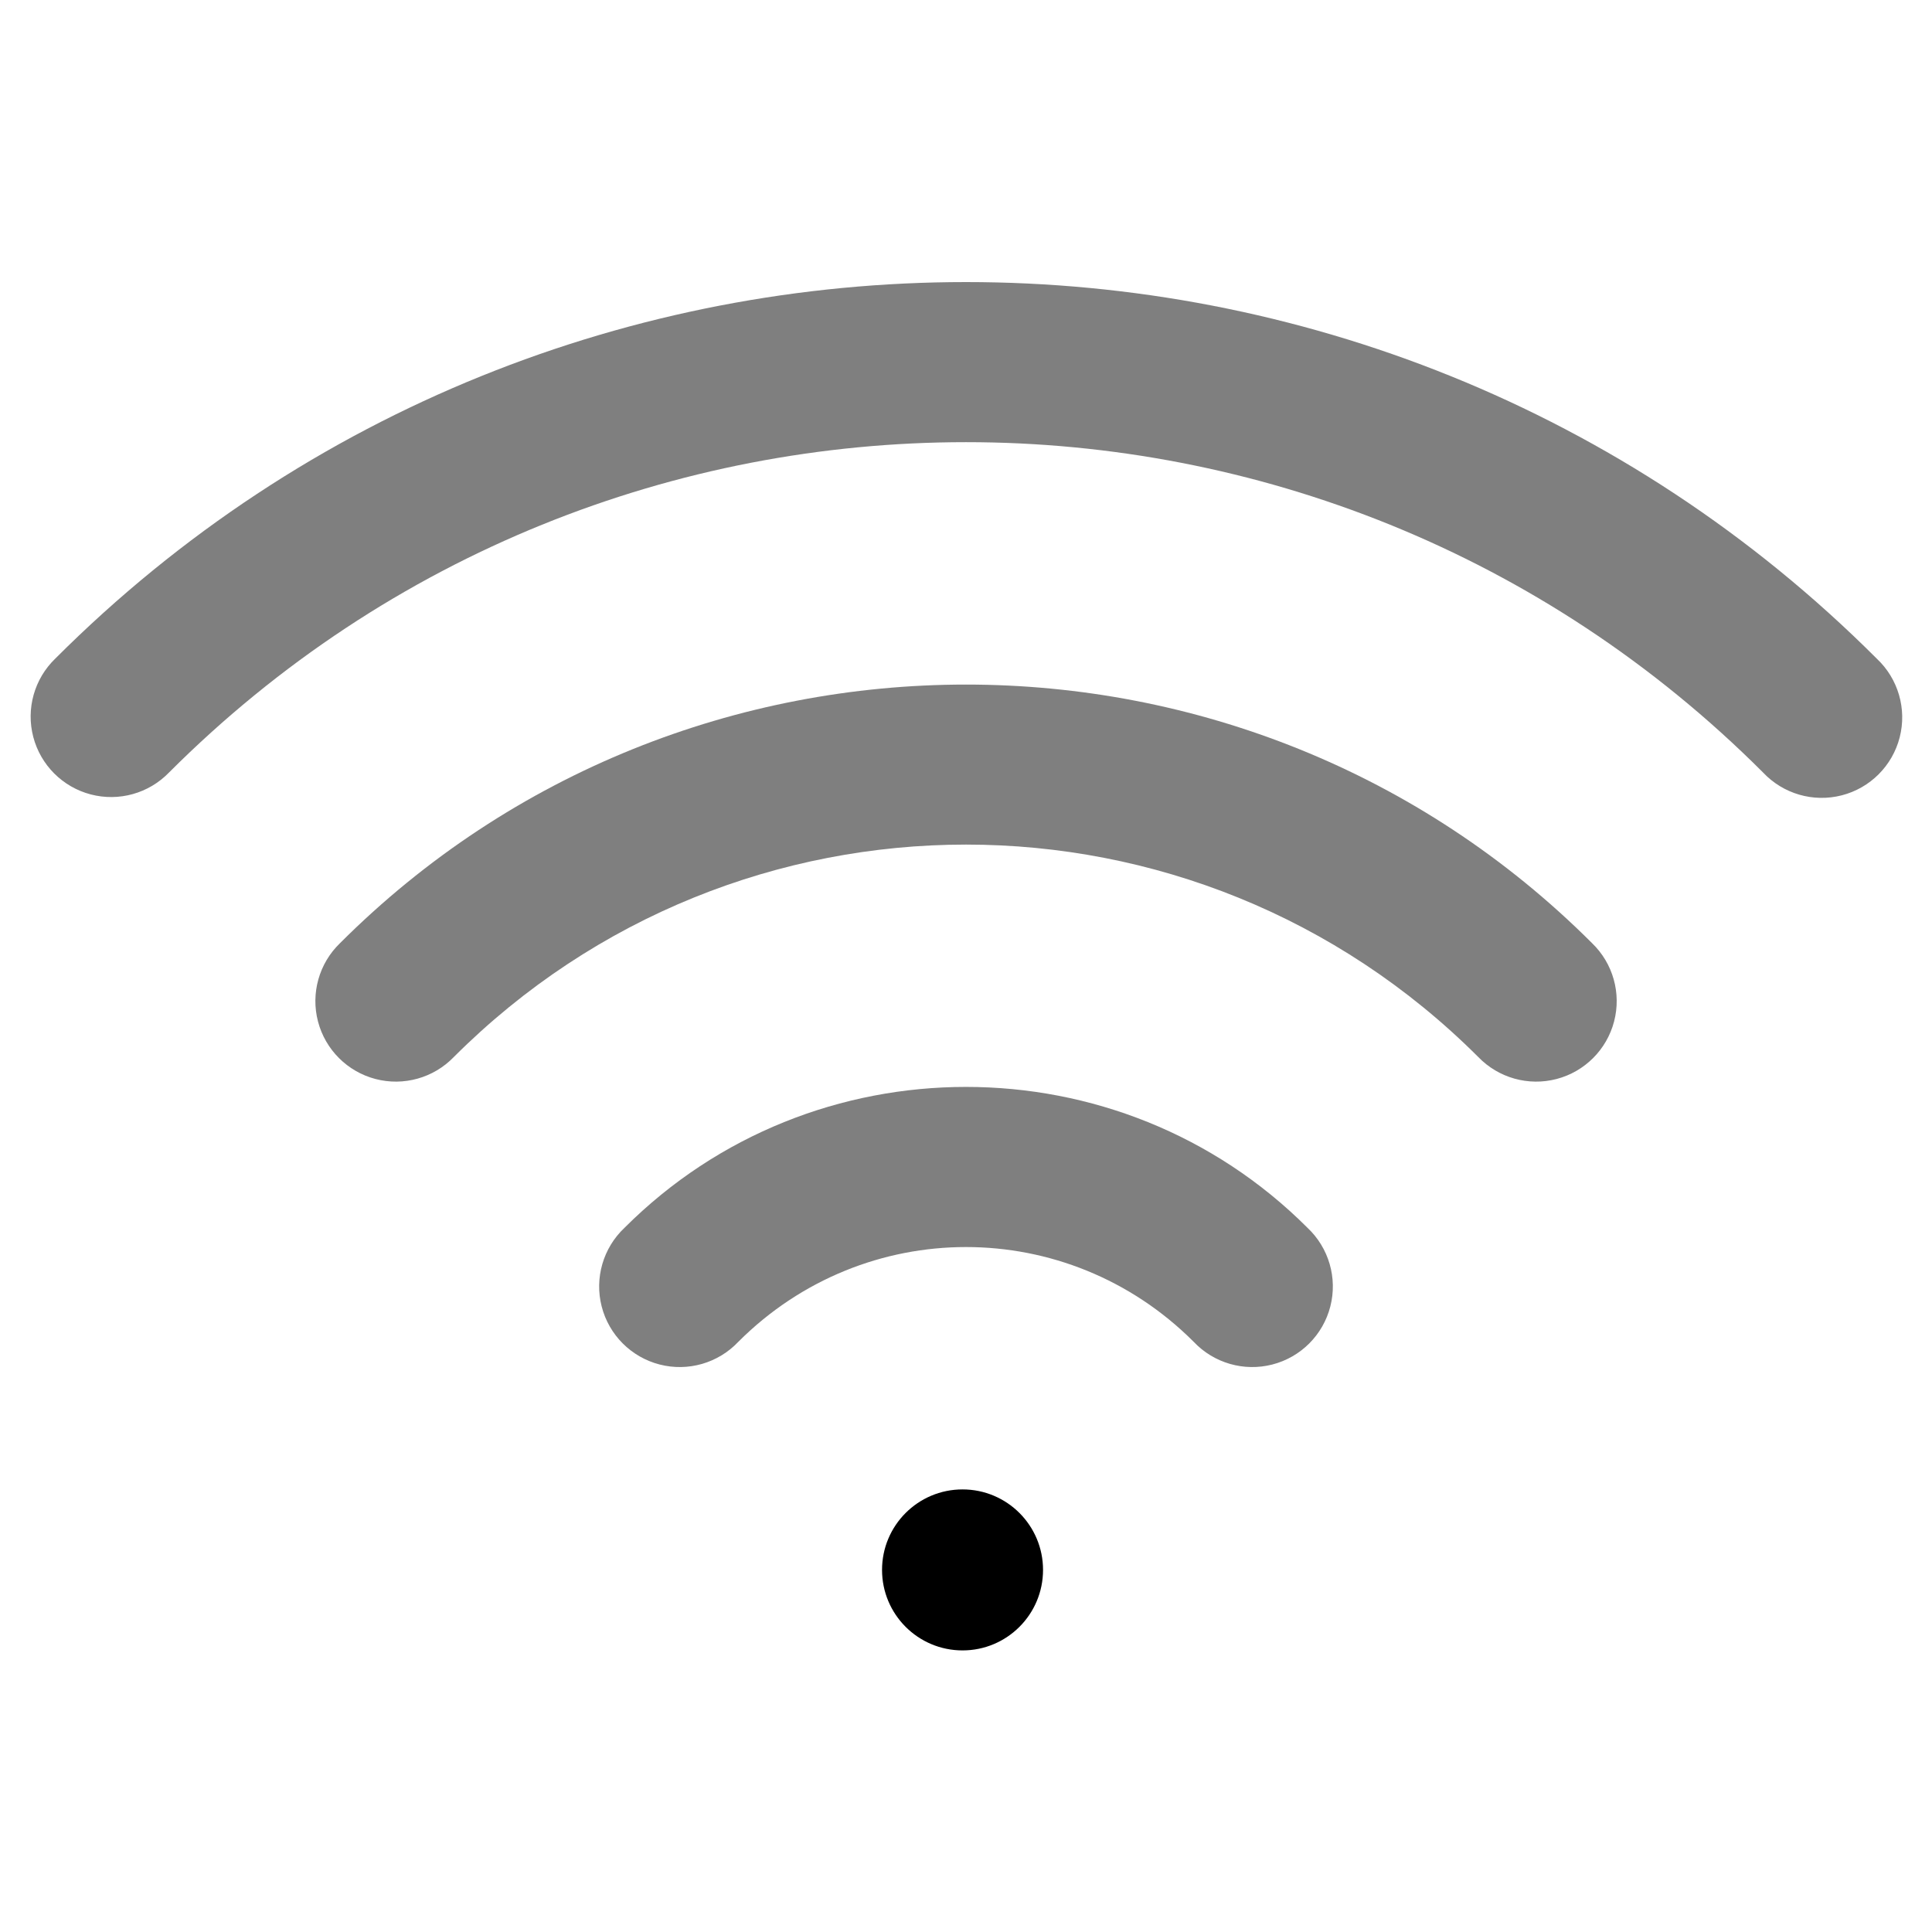
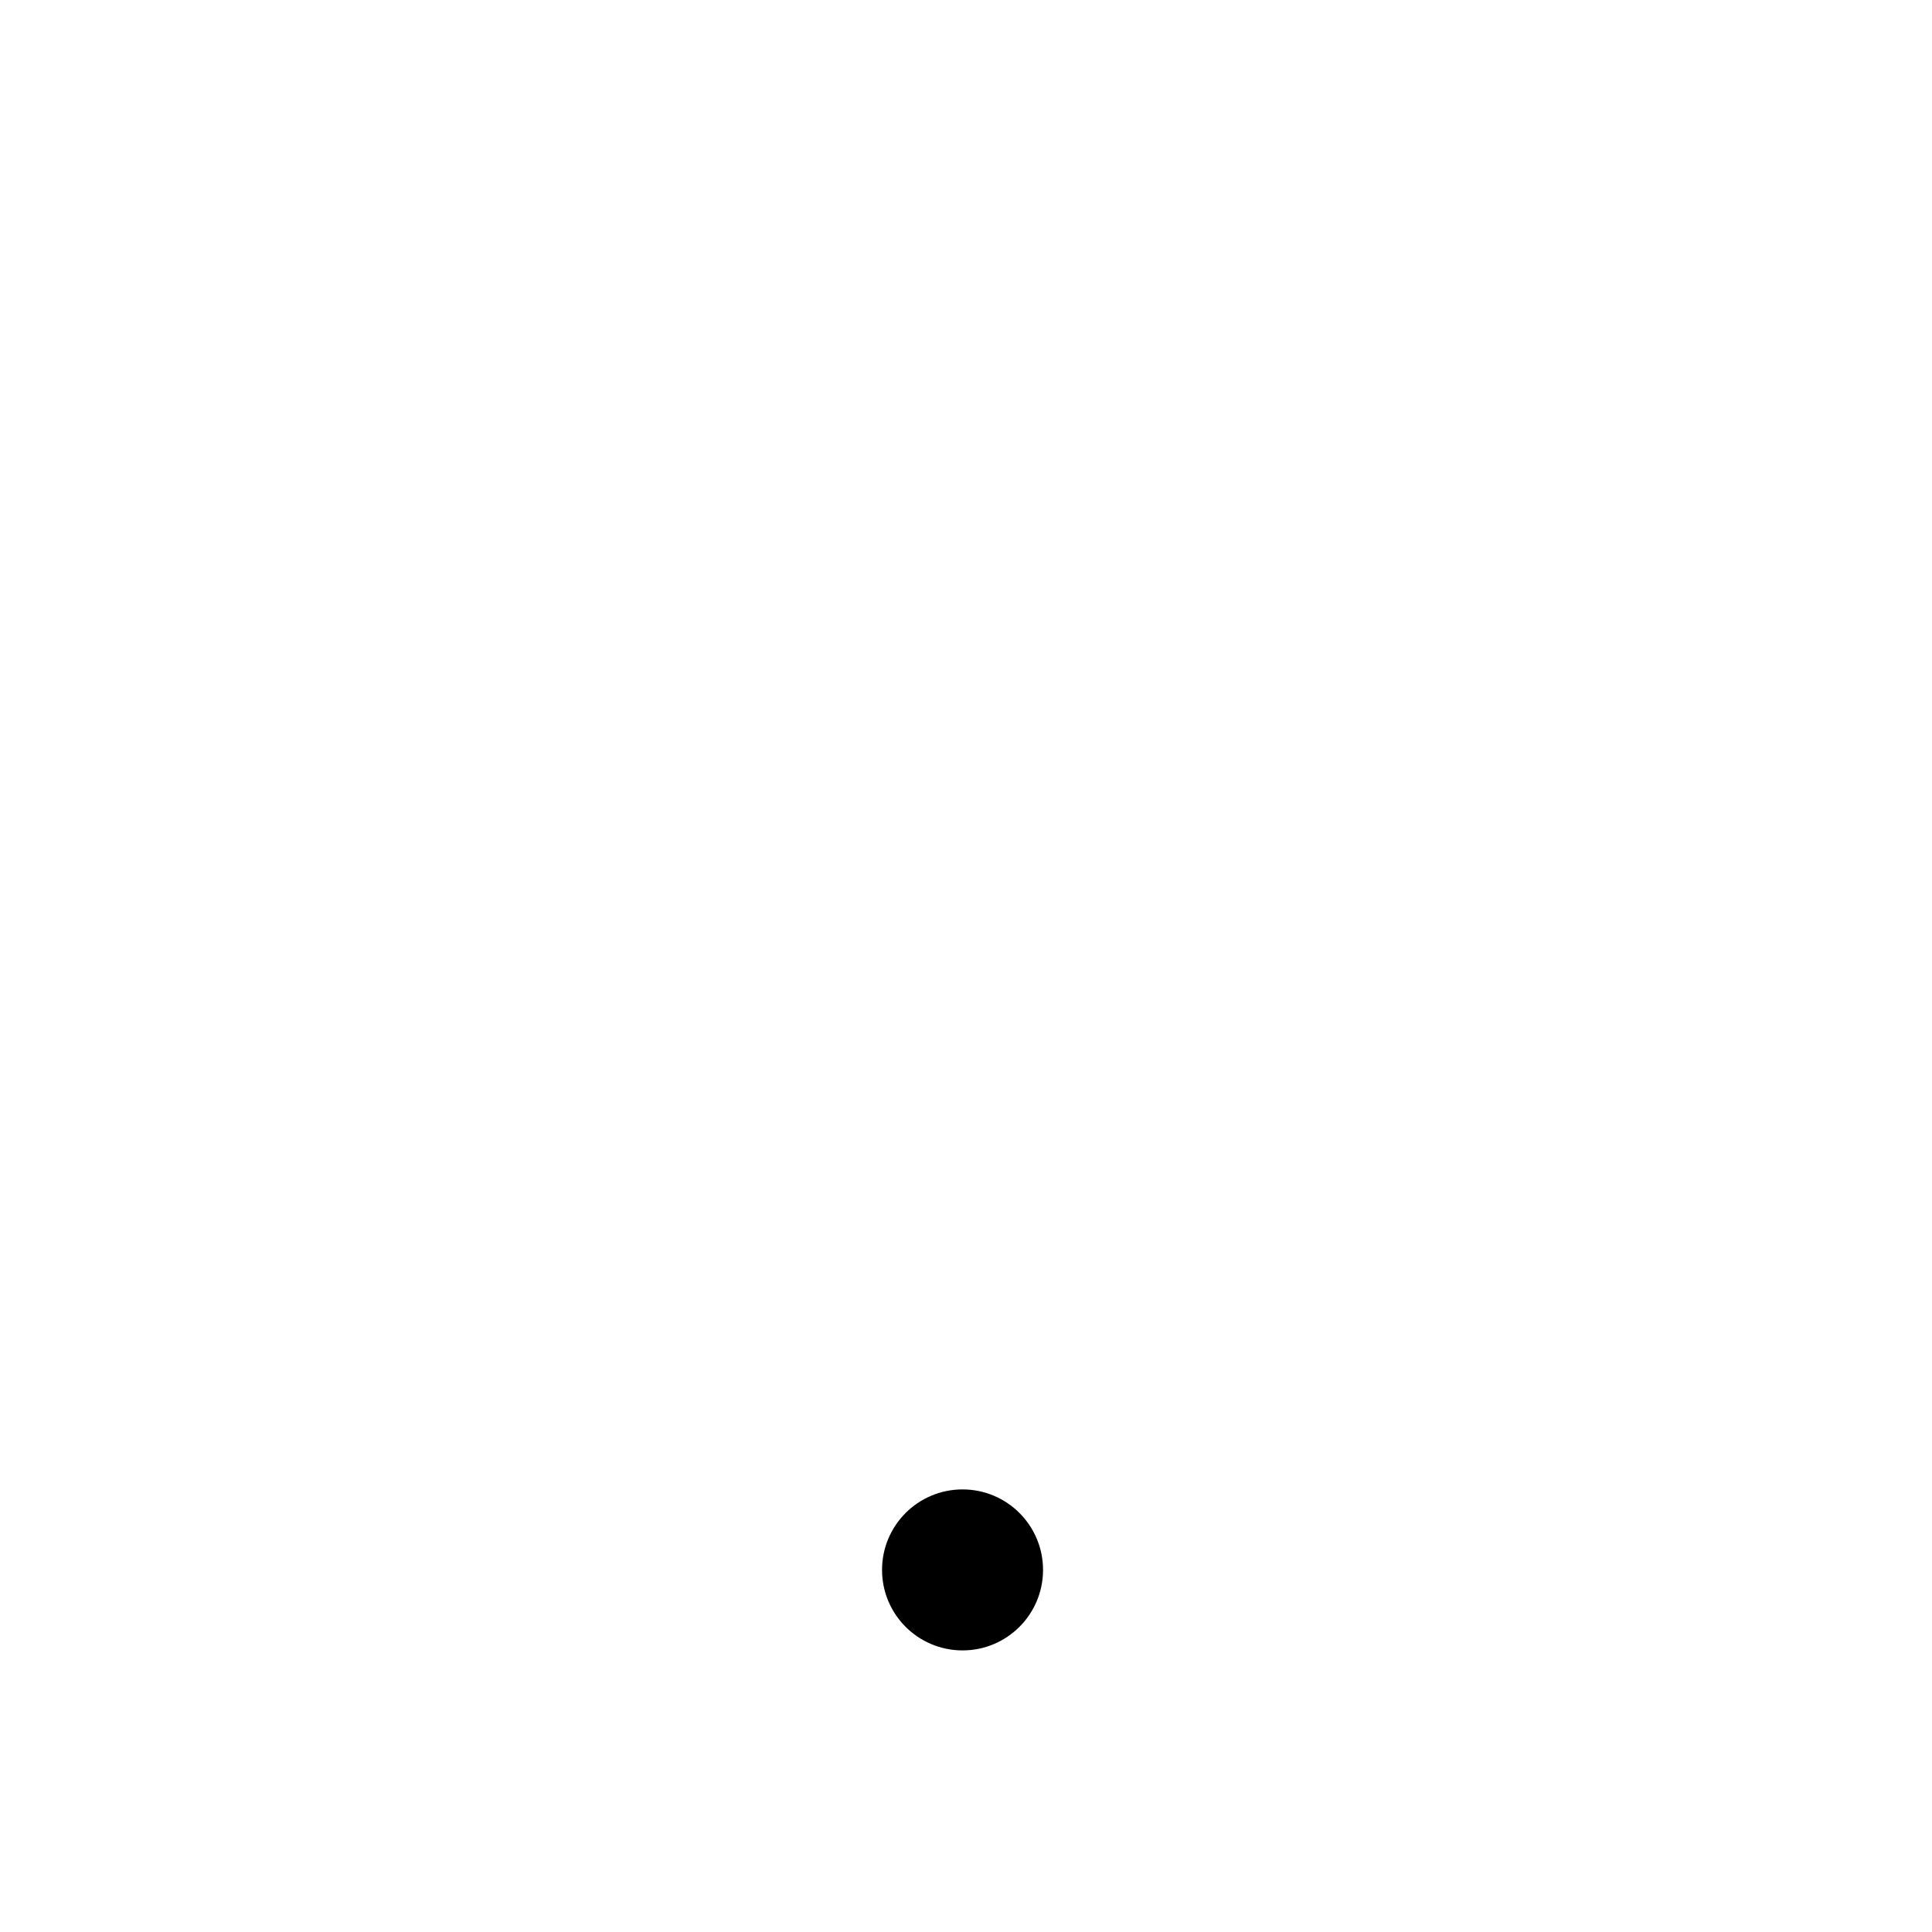
- <svg xmlns="http://www.w3.org/2000/svg" style="isolation:isolate" viewBox="0 0 24 24" width="24" height="24" version="1.1" id="svg17">
+ <svg xmlns="http://www.w3.org/2000/svg" style="isolation:isolate" viewBox="0 0 24 24" width="24" height="24" version="1.1" id="svg11">
  <defs id="defs5">
-     <clipPath id="_clipPath_cBqmR8jknbvCaarKGDaQ5MwWmxoslesj">
+     <clipPath id="_clipPath_NRsbRGwDkME1hfmGuUn5JhlrBpFIL2H3">
      <rect width="24" height="24" id="rect2" />
    </clipPath>
  </defs>
  <path style="color:#000000;font-style:normal;font-variant:normal;font-weight:normal;font-stretch:normal;font-size:medium;line-height:normal;font-family:sans-serif;font-variant-ligatures:normal;font-variant-position:normal;font-variant-caps:normal;font-variant-numeric:normal;font-variant-alternates:normal;font-feature-settings:normal;text-indent:0;text-align:start;text-decoration:none;text-decoration-line:none;text-decoration-style:solid;text-decoration-color:#000000;letter-spacing:normal;word-spacing:normal;text-transform:none;writing-mode:lr-tb;direction:ltr;text-orientation:mixed;dominant-baseline:auto;baseline-shift:baseline;text-anchor:start;white-space:normal;shape-padding:0;clip-rule:nonzero;display:inline;overflow:visible;visibility:visible;opacity:1;isolation:auto;mix-blend-mode:normal;color-interpolation:sRGB;color-interpolation-filters:linearRGB;solid-color:#000000;solid-opacity:1;vector-effect:non-scaling-stroke;fill:#000000;fill-opacity:1;fill-rule:nonzero;stroke:none;stroke-width:2;stroke-linecap:round;stroke-linejoin:round;stroke-miterlimit:4;stroke-dasharray:none;stroke-dashoffset:0;stroke-opacity:1;color-rendering:auto;image-rendering:auto;shape-rendering:auto;text-rendering:auto;enable-background:accumulate" d="m 11.957,18.502 a 1,1 0 1 0 0,2 1,1 0 1 0 0,-2 z" id="line7" />
-   <path style="color:#000000;font-style:normal;font-variant:normal;font-weight:normal;font-stretch:normal;font-size:medium;line-height:normal;font-family:sans-serif;font-variant-ligatures:normal;font-variant-position:normal;font-variant-caps:normal;font-variant-numeric:normal;font-variant-alternates:normal;font-feature-settings:normal;text-indent:0;text-align:start;text-decoration:none;text-decoration-line:none;text-decoration-style:solid;text-decoration-color:#000000;letter-spacing:normal;word-spacing:normal;text-transform:none;writing-mode:lr-tb;direction:ltr;text-orientation:mixed;dominant-baseline:auto;baseline-shift:baseline;text-anchor:start;white-space:normal;shape-padding:0;clip-rule:nonzero;display:inline;overflow:visible;visibility:visible;opacity:1;isolation:auto;mix-blend-mode:normal;color-interpolation:sRGB;color-interpolation-filters:linearRGB;solid-color:#000000;solid-opacity:1;vector-effect:non-scaling-stroke;fill:#000000;fill-opacity:0.5;fill-rule:nonzero;stroke:none;stroke-width:2;stroke-linecap:round;stroke-linejoin:round;stroke-miterlimit:3;stroke-dasharray:none;stroke-dashoffset:0;stroke-opacity:1;color-rendering:auto;image-rendering:auto;shape-rendering:auto;text-rendering:auto;enable-background:accumulate" d="m 12,8.504 c -2.818,0 -5.635,1.071 -7.777,3.213 a 1,1 0 1 0 1.414,1.414 c 3.52,-3.519 9.206,-3.519 12.727,0 a 1,1 0 1 0 1.414,-1.414 C 17.635,9.575 14.818,8.504 12,8.504 Z" id="path9" />
-   <path style="color:#000000;font-style:normal;font-variant:normal;font-weight:normal;font-stretch:normal;font-size:medium;line-height:normal;font-family:sans-serif;font-variant-ligatures:normal;font-variant-position:normal;font-variant-caps:normal;font-variant-numeric:normal;font-variant-alternates:normal;font-feature-settings:normal;text-indent:0;text-align:start;text-decoration:none;text-decoration-line:none;text-decoration-style:solid;text-decoration-color:#000000;letter-spacing:normal;word-spacing:normal;text-transform:none;writing-mode:lr-tb;direction:ltr;text-orientation:mixed;dominant-baseline:auto;baseline-shift:baseline;text-anchor:start;white-space:normal;shape-padding:0;clip-rule:nonzero;display:inline;overflow:visible;visibility:visible;opacity:1;isolation:auto;mix-blend-mode:normal;color-interpolation:sRGB;color-interpolation-filters:linearRGB;solid-color:#000000;solid-opacity:1;vector-effect:non-scaling-stroke;fill:#000000;fill-opacity:0.5;fill-rule:nonzero;stroke:none;stroke-width:2;stroke-linecap:round;stroke-linejoin:round;stroke-miterlimit:3;stroke-dasharray:none;stroke-dashoffset:0;stroke-opacity:1;color-rendering:auto;image-rendering:auto;shape-rendering:auto;text-rendering:auto;enable-background:accumulate" d="m 12,3.504 c -4.098,1e-7 -8.196,1.559 -11.314,4.678 A 1,1 0 1 0 2.1,9.596 c 5.471,-5.471 14.33,-5.471 19.801,0 A 1,1 0 1 0 23.314,8.182 C 20.196,5.063 16.098,3.504 12,3.504 Z" id="path11" />
-   <path style="color:#000000;font-style:normal;font-variant:normal;font-weight:normal;font-stretch:normal;font-size:medium;line-height:normal;font-family:sans-serif;font-variant-ligatures:normal;font-variant-position:normal;font-variant-caps:normal;font-variant-numeric:normal;font-variant-alternates:normal;font-feature-settings:normal;text-indent:0;text-align:start;text-decoration:none;text-decoration-line:none;text-decoration-style:solid;text-decoration-color:#000000;letter-spacing:normal;word-spacing:normal;text-transform:none;writing-mode:lr-tb;direction:ltr;text-orientation:mixed;dominant-baseline:auto;baseline-shift:baseline;text-anchor:start;white-space:normal;shape-padding:0;clip-rule:nonzero;display:inline;overflow:visible;visibility:visible;opacity:1;isolation:auto;mix-blend-mode:normal;color-interpolation:sRGB;color-interpolation-filters:linearRGB;solid-color:#000000;solid-opacity:1;vector-effect:non-scaling-stroke;fill:#000000;fill-opacity:0.5;fill-rule:nonzero;stroke:none;stroke-width:2;stroke-linecap:round;stroke-linejoin:round;stroke-miterlimit:3;stroke-dasharray:none;stroke-dashoffset:0;stroke-opacity:1;color-rendering:auto;image-rendering:auto;shape-rendering:auto;text-rendering:auto;enable-background:accumulate" d="m 12,13.502 c -1.538,0 -3.075,0.583 -4.242,1.75 a 1.001,1.001 0 1 0 1.414,1.416 c 1.569,-1.569 4.087,-1.569 5.656,0 a 1.001,1.001 0 1 0 1.414,-1.416 c -1.167,-1.167 -2.704,-1.75 -4.242,-1.75 z" id="path13" />
</svg>
